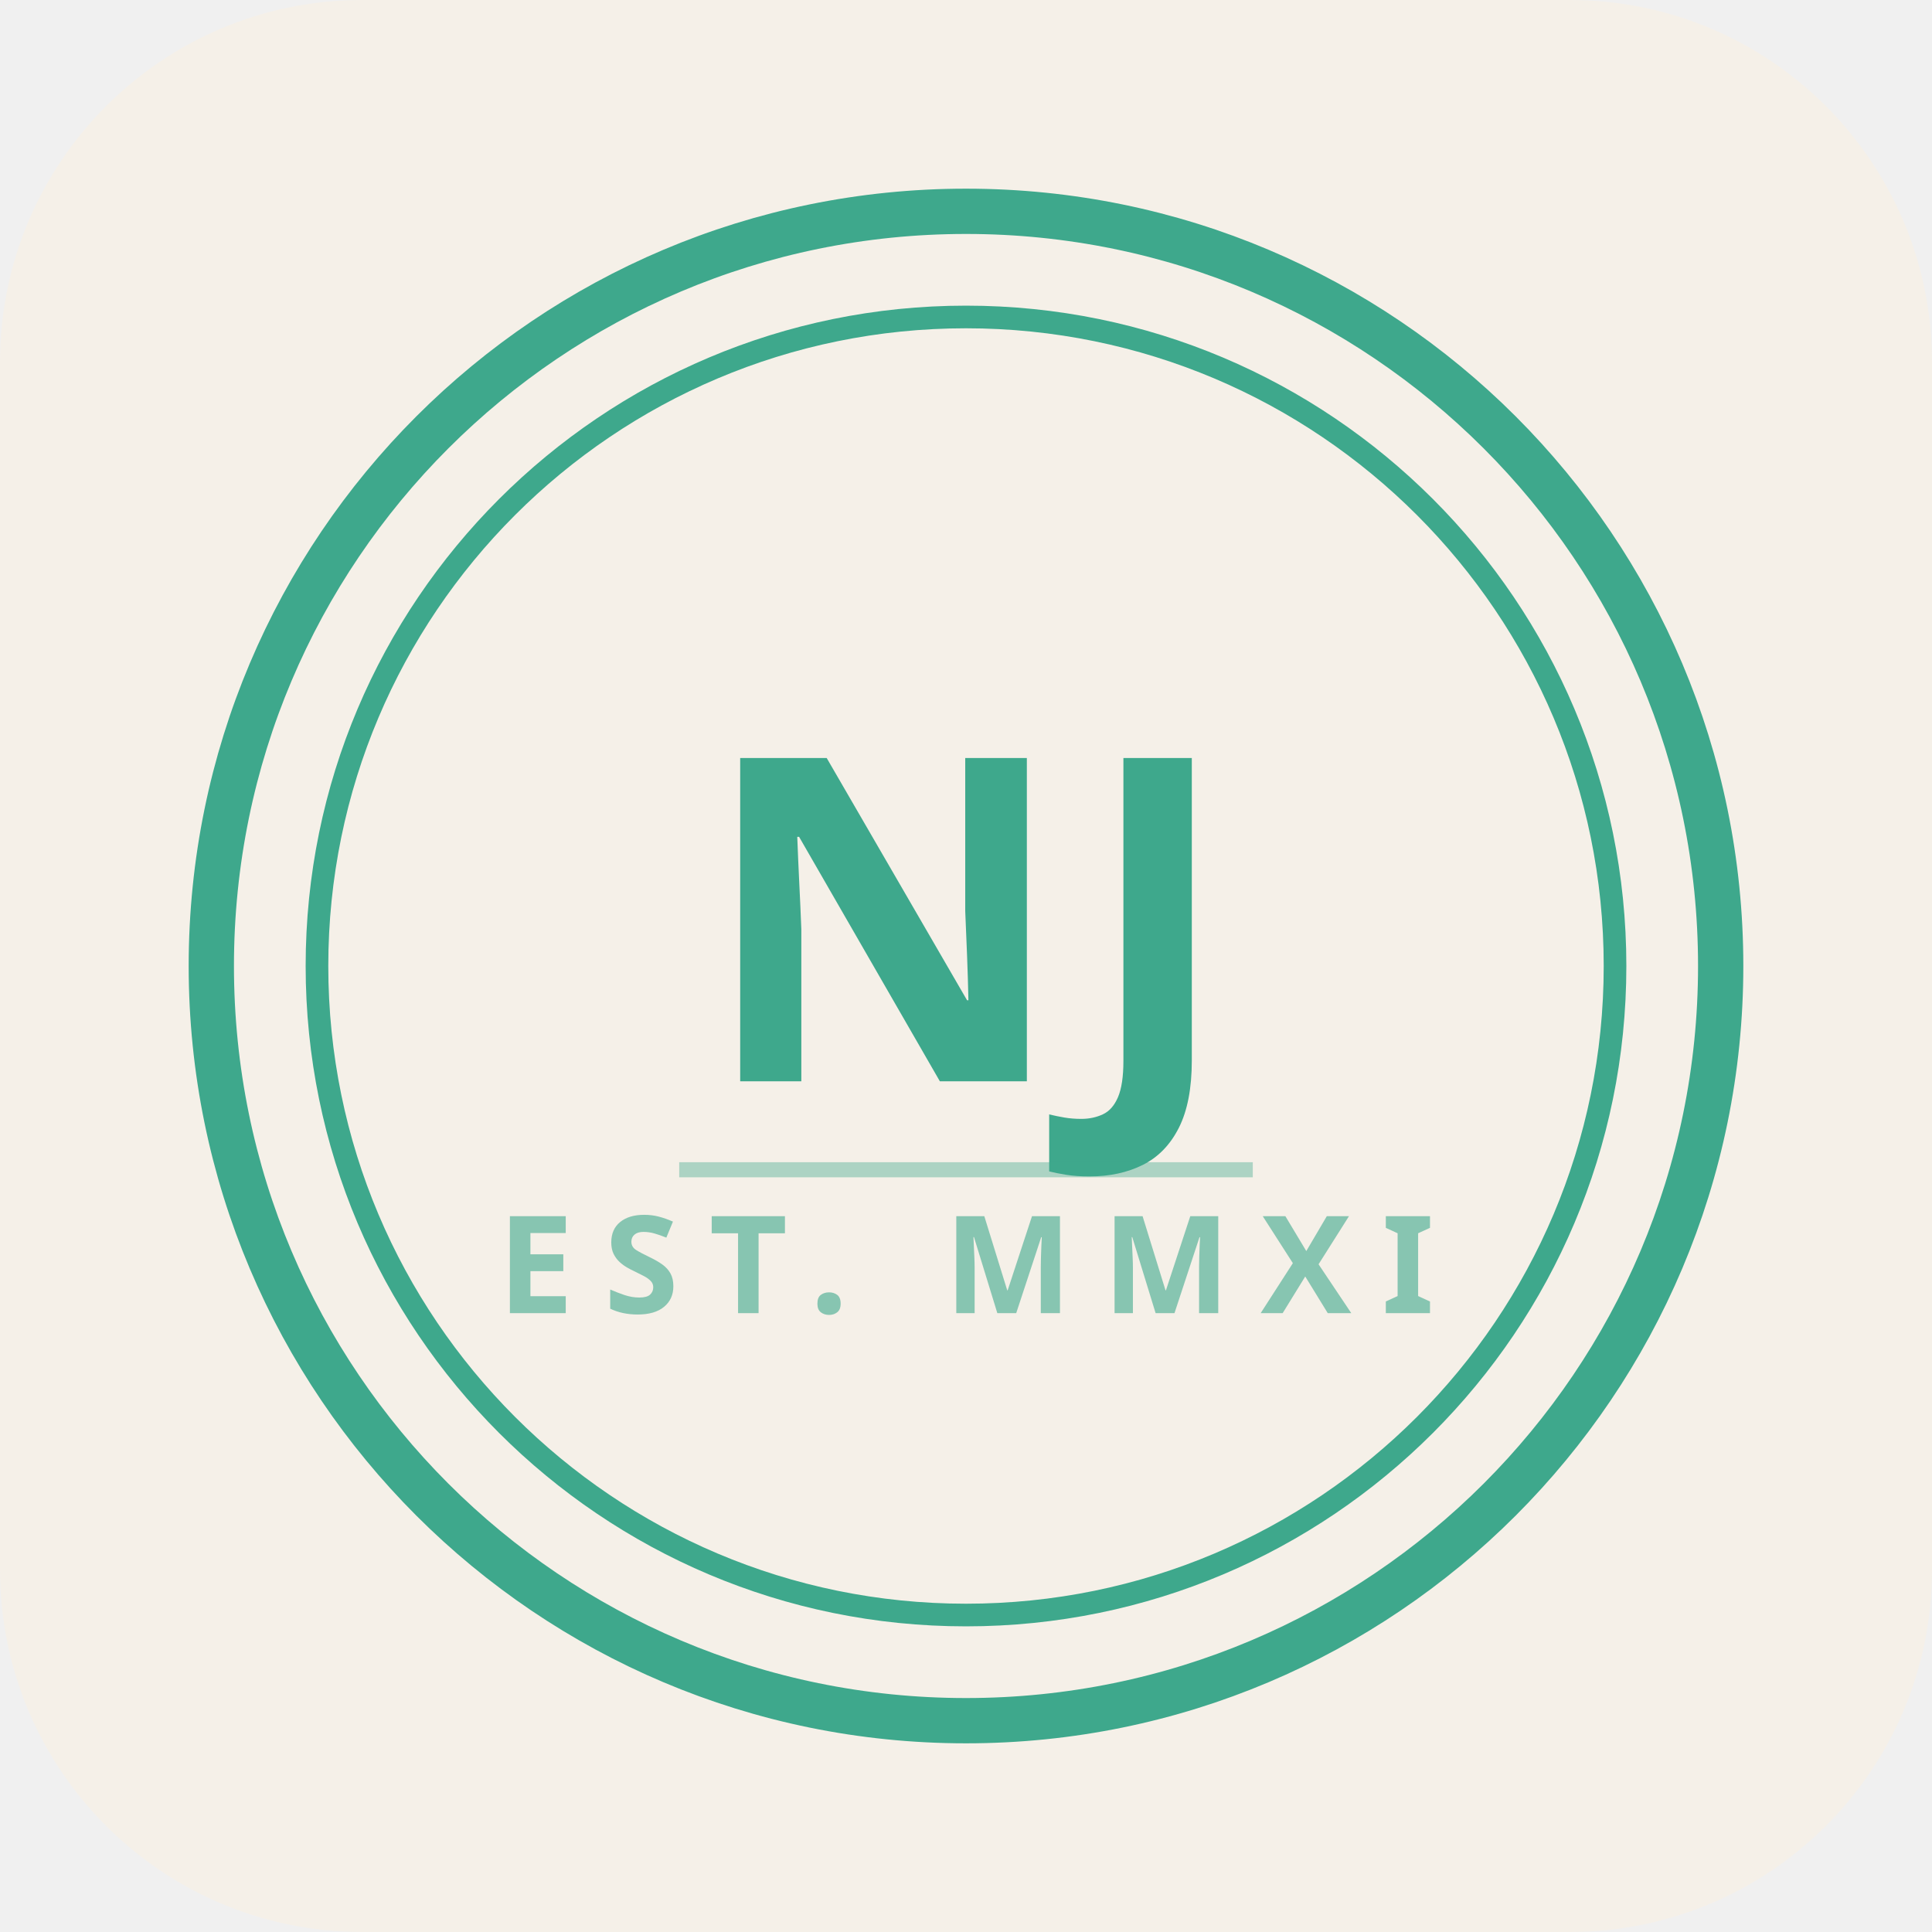
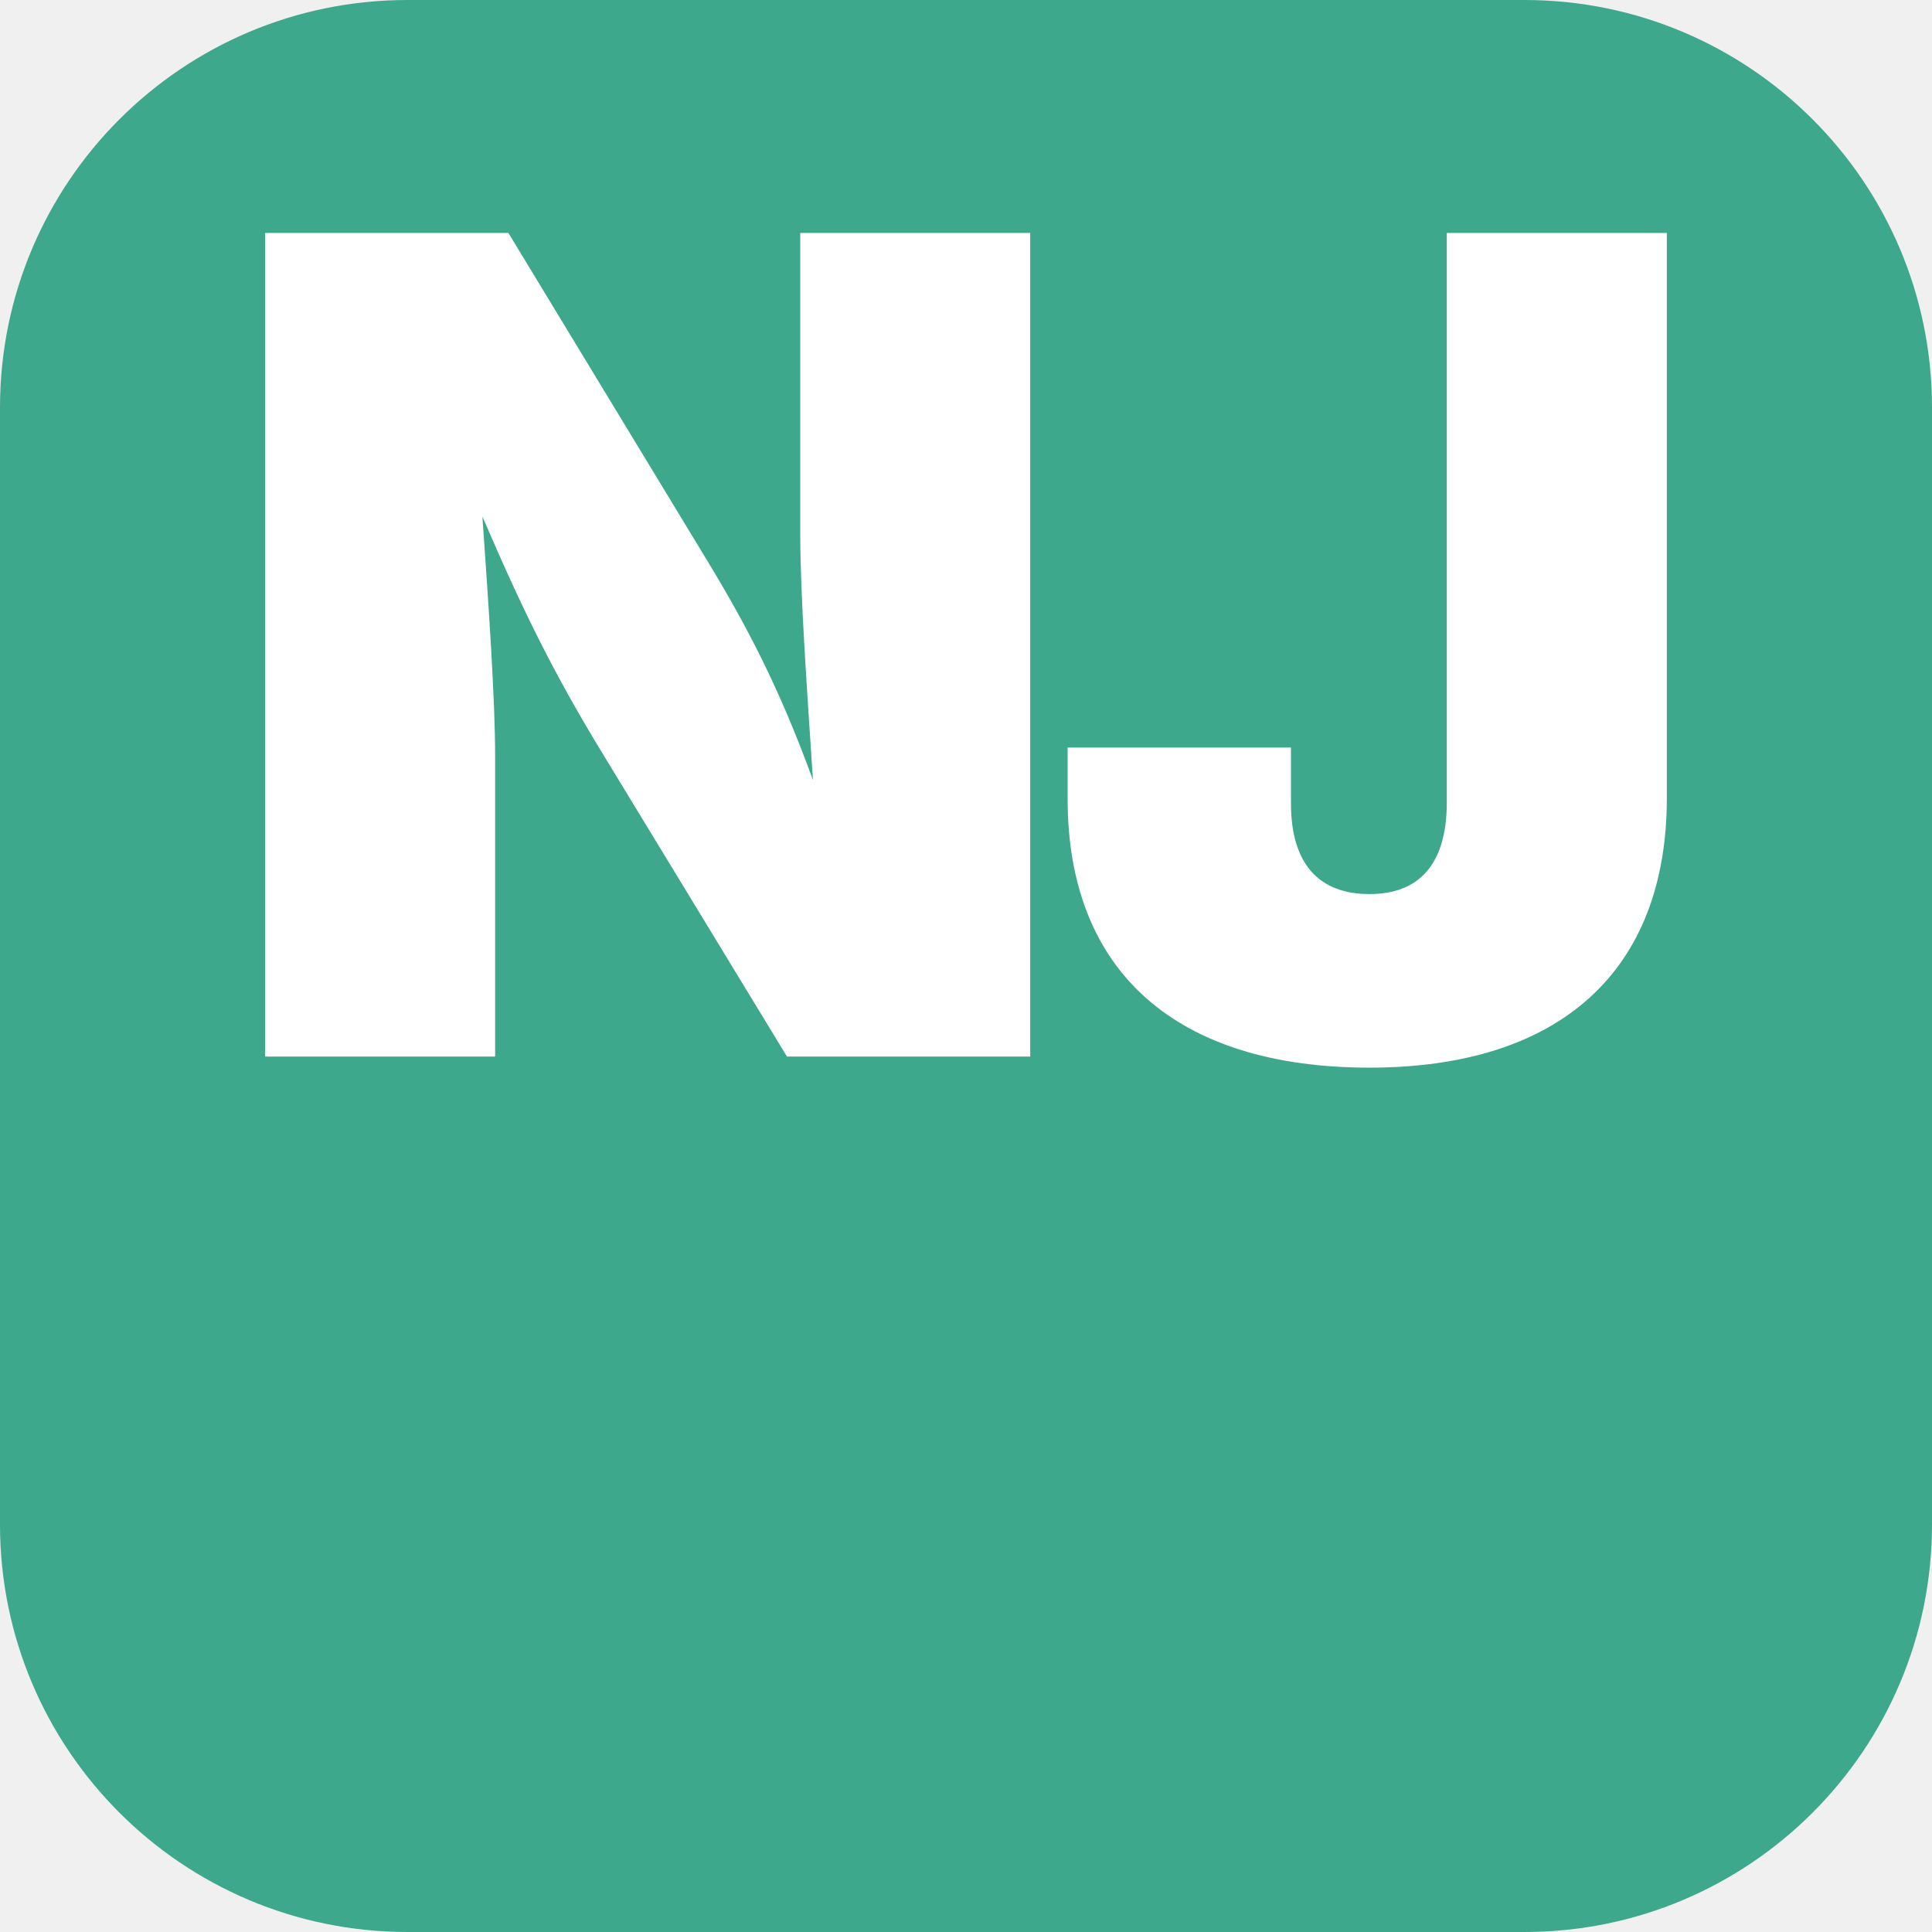
<svg xmlns="http://www.w3.org/2000/svg" viewBox="0 0 512 512">
-   <rect width="512" height="512" rx="96" fill="#f5f0e8" />
-   <circle cx="256" cy="256" r="200" fill="none" stroke="#3ea88c" stroke-width="12" />
-   <circle cx="256" cy="256" r="172" fill="none" stroke="#3ea88c" stroke-width="6" />
-   <text x="256" y="240" font-family="system-ui, sans-serif" font-weight="800" font-size="120" fill="#3ea88c" text-anchor="middle" dominant-baseline="central" letter-spacing="4">NJ</text>
-   <line x1="180" y1="310" x2="332" y2="310" stroke="#3ea88c" stroke-width="4" opacity="0.4" />
-   <text x="256" y="348" font-family="system-ui, sans-serif" font-weight="600" font-size="36" fill="#3ea88c" text-anchor="middle" letter-spacing="8" opacity="0.6">EST. MMXI</text>
+   <rect width="512" height="512" rx="108" fill="#3ea88c" />
+   <text x="256" y="280" font-family="system-ui, -apple-system, sans-serif" font-weight="900" font-size="300" fill="#fff" text-anchor="middle" letter-spacing="-10">NJ</text>
</svg>
